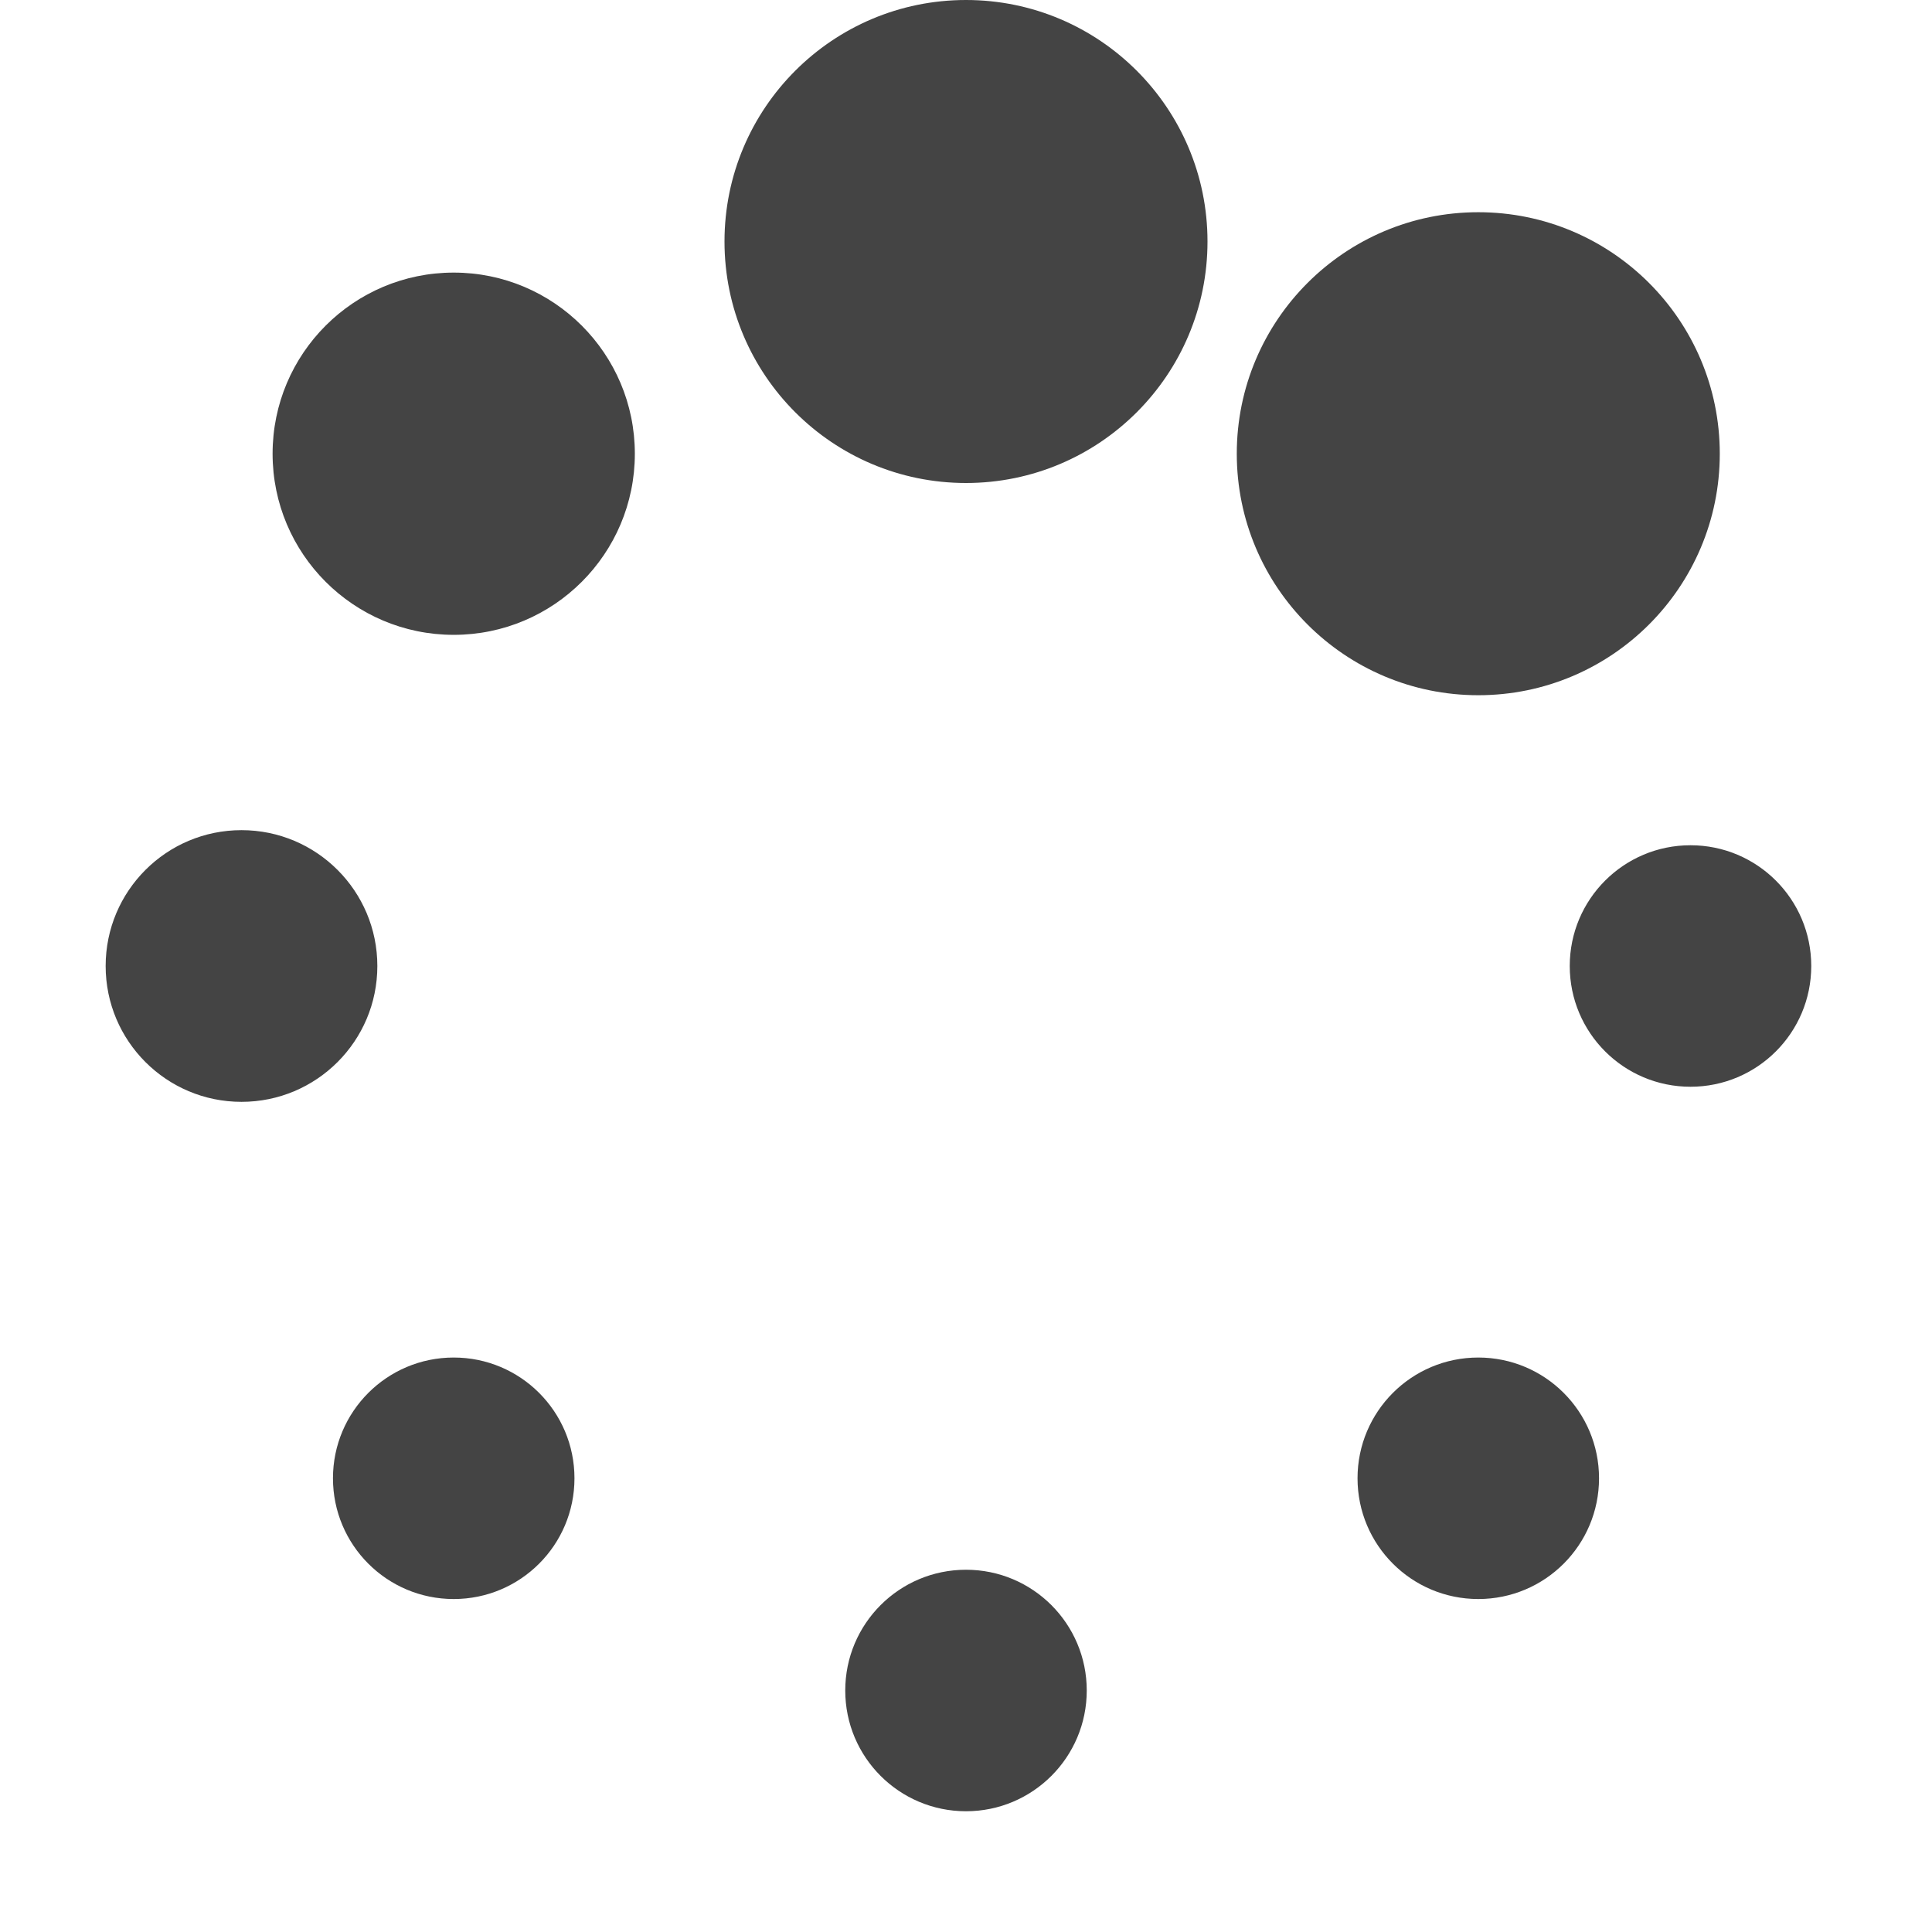
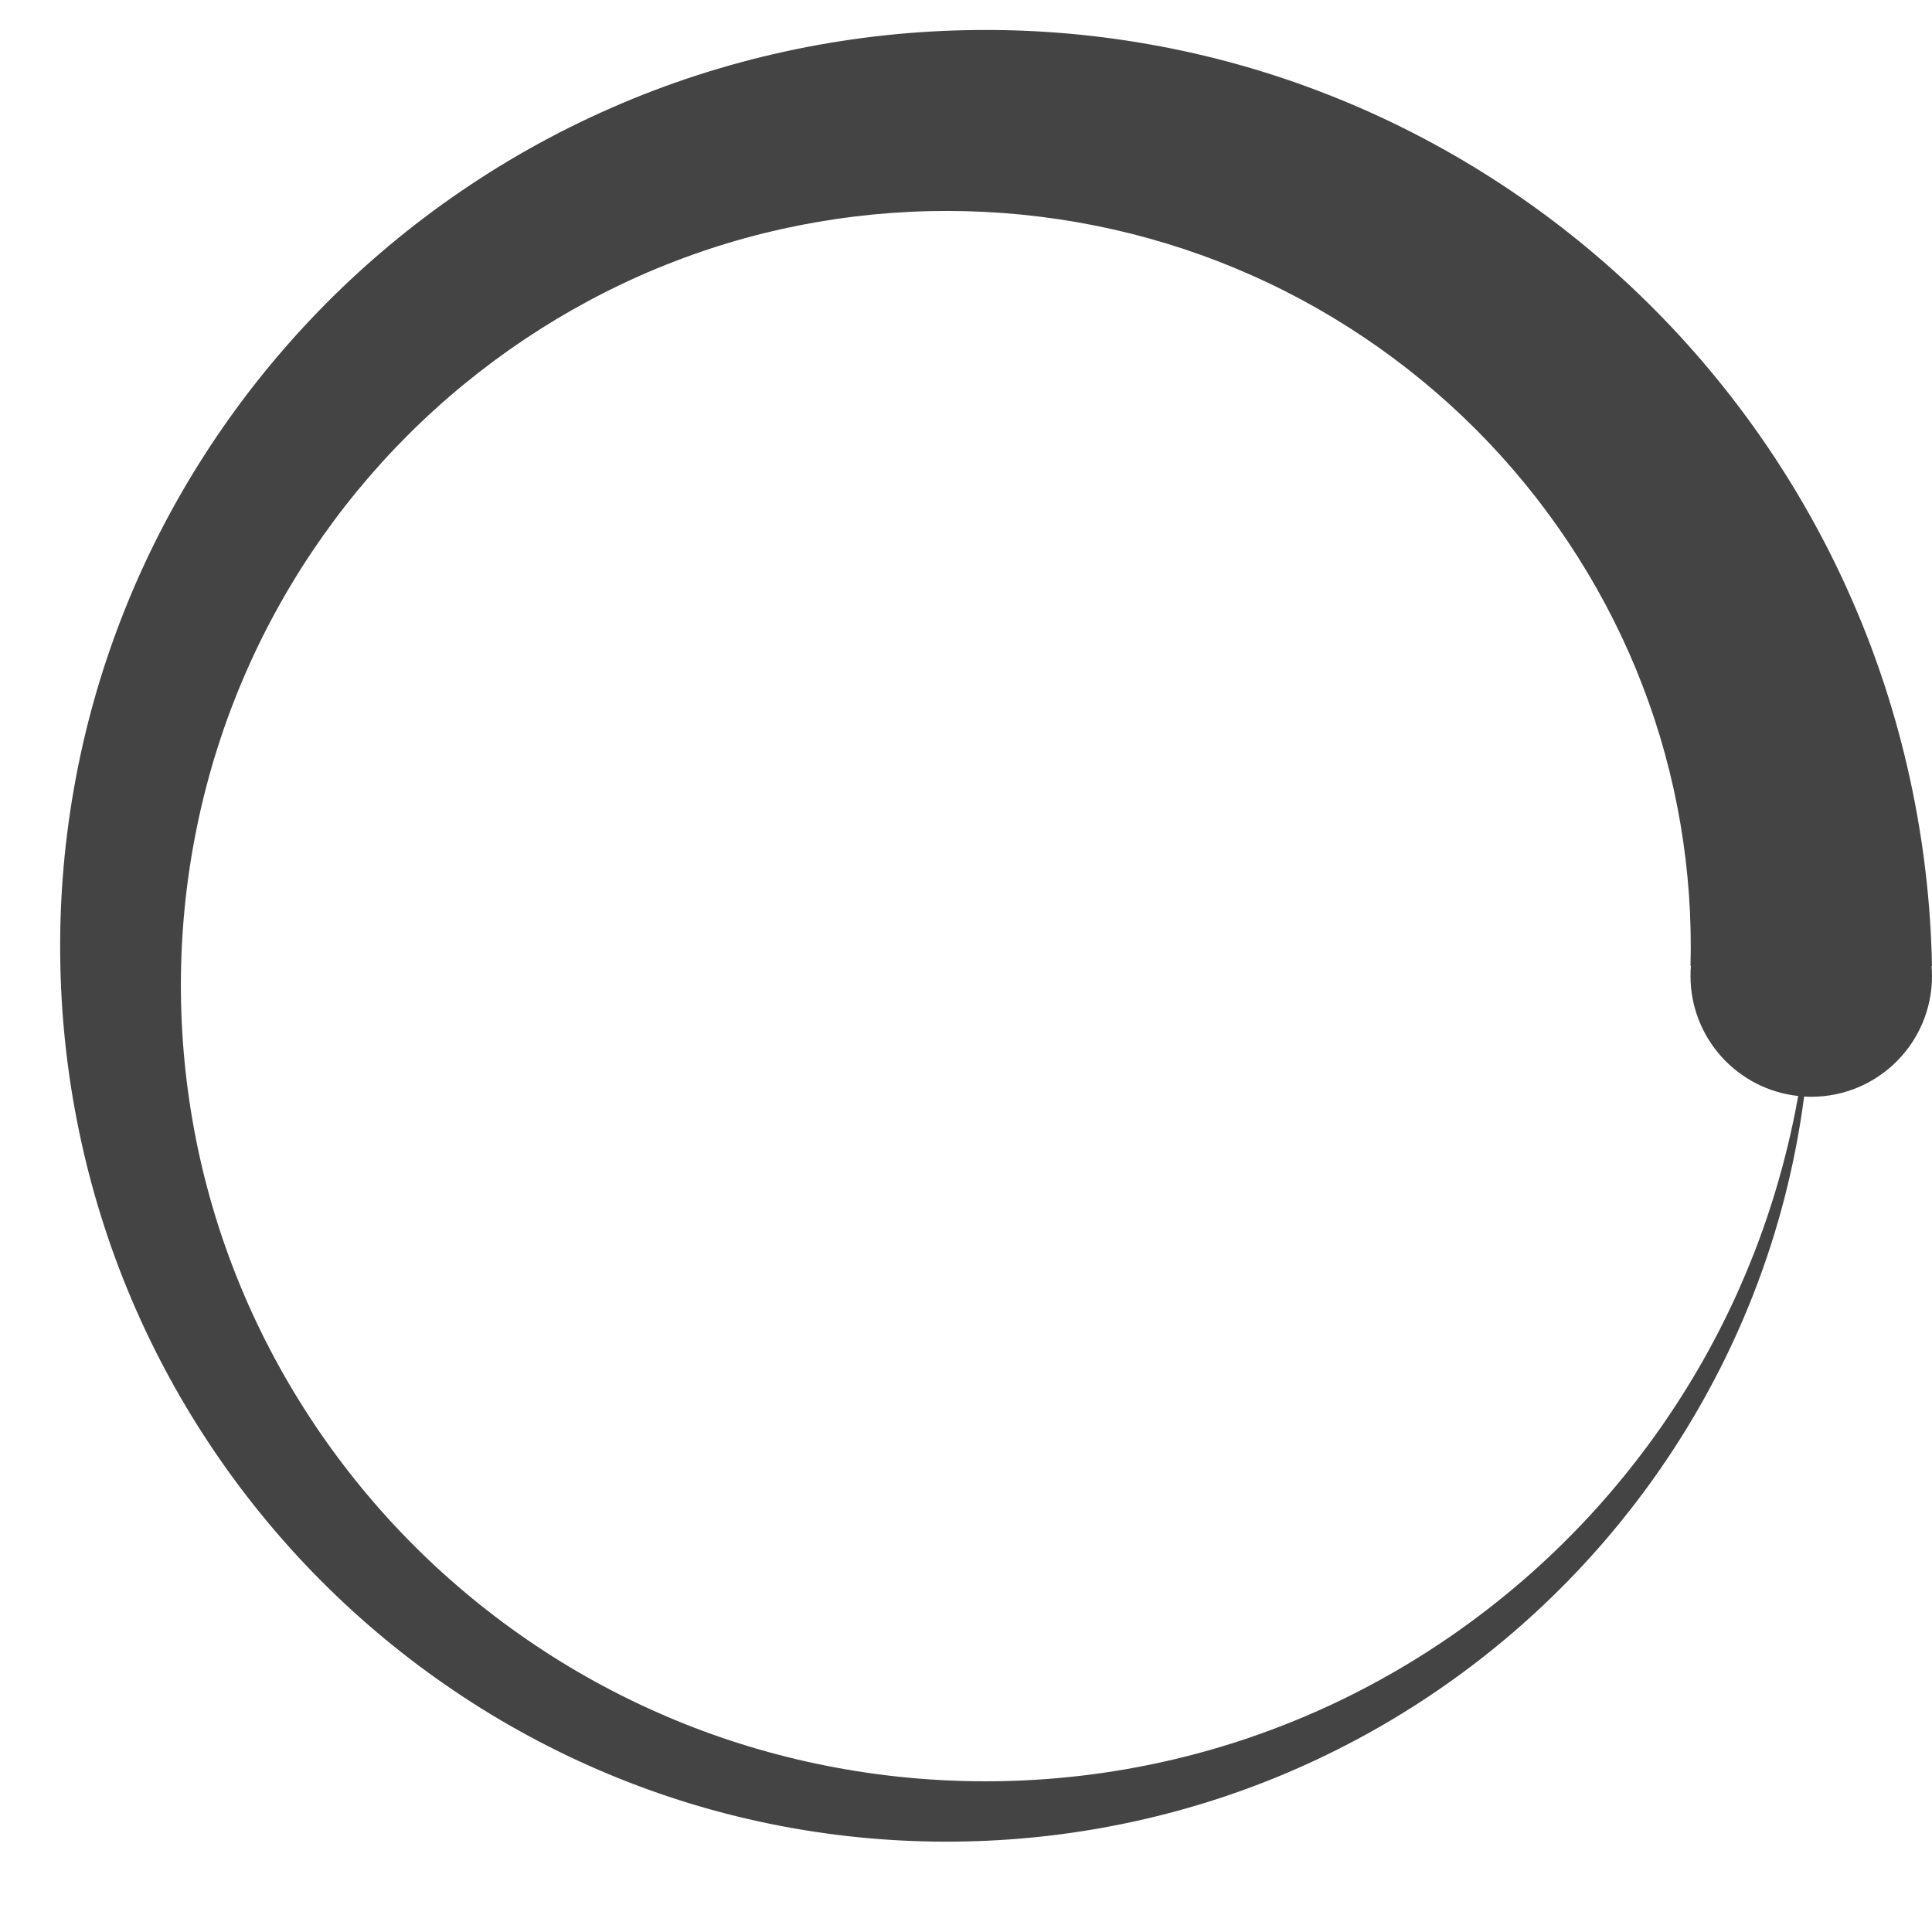
<svg xmlns="http://www.w3.org/2000/svg" version="1.1" width="32" height="32" viewBox="0 0 32 32">
-   <path fill="#444" d="M12 4c0 2.209 1.791 4 4 4s4-1.791 4-4c0-2.209-1.791-4-4-4s-4 1.791-4 4zM20.485 7.515c0 2.209 1.791 4 4 4s4-1.791 4-4c0-2.209-1.791-4-4-4s-4 1.791-4 4zM26 16c0 1.105 0.895 2 2 2s2-0.895 2-2c0-1.105-0.895-2-2-2s-2 0.895-2 2zM22.485 24.485c0 1.105 0.895 2 2 2s2-0.895 2-2c0-1.105-0.895-2-2-2s-2 0.895-2 2zM14 28c0 0 0 0 0 0 0 1.105 0.895 2 2 2s2-0.895 2-2c0 0 0 0 0 0s0 0 0 0c0-1.105-0.895-2-2-2s-2 0.895-2 2c0 0 0 0 0 0zM5.515 24.485c0 0 0 0 0 0 0 1.105 0.895 2 2 2s2-0.895 2-2c0 0 0 0 0 0s0 0 0 0c0-1.105-0.895-2-2-2s-2 0.895-2 2c0 0 0 0 0 0zM4.515 7.515c0 0 0 0 0 0 0 1.657 1.343 3 3 3s3-1.343 3-3c0 0 0 0 0 0s0 0 0 0c0-1.657-1.343-3-3-3s-3 1.343-3 3c0 0 0 0 0 0zM1.75 16c0 1.243 1.007 2.25 2.25 2.25s2.25-1.007 2.25-2.25c0-1.243-1.007-2.25-2.25-2.25s-2.25 1.007-2.25 2.25z" />
+   <path fill="#444" d="M32 16c-0.040-2.089-0.493-4.172-1.331-6.077-0.834-1.906-2.046-3.633-3.533-5.060-1.486-1.428-3.248-2.557-5.156-3.302-1.906-0.748-3.956-1.105-5.981-1.061-2.025 0.040-4.042 0.48-5.885 1.292-1.845 0.809-3.517 1.983-4.898 3.424s-2.474 3.147-3.193 4.994c-0.722 1.846-1.067 3.829-1.023 5.79 0.040 1.961 0.468 3.911 1.254 5.694 0.784 1.784 1.921 3.401 3.316 4.736 1.394 1.336 3.046 2.391 4.832 3.085 1.785 0.697 3.701 1.028 5.598 0.985 1.897-0.040 3.78-0.455 5.502-1.216 1.723-0.759 3.285-1.859 4.574-3.208 1.29-1.348 2.308-2.945 2.977-4.67 0.407-1.046 0.684-2.137 0.829-3.244 0.039 0.002 0.078 0.004 0.118 0.004 1.105 0 2-0.895 2-2 0-0.056-0.003-0.112-0.007-0.167h0.007zM28.822 21.311c-0.733 1.663-1.796 3.169-3.099 4.412s-2.844 2.225-4.508 2.868c-1.663 0.646-3.447 0.952-5.215 0.909-1.769-0.041-3.519-0.429-5.119-1.14-1.602-0.708-3.053-1.734-4.25-2.991s-2.141-2.743-2.76-4.346c-0.621-1.603-0.913-3.319-0.871-5.024 0.041-1.705 0.417-3.388 1.102-4.928 0.683-1.541 1.672-2.937 2.883-4.088s2.642-2.058 4.184-2.652c1.542-0.596 3.192-0.875 4.832-0.833 1.641 0.041 3.257 0.404 4.736 1.064 1.48 0.658 2.82 1.609 3.926 2.774s1.975 2.54 2.543 4.021c0.57 1.481 0.837 3.064 0.794 4.641h0.007c-0.005 0.055-0.007 0.11-0.007 0.167 0 1.032 0.781 1.88 1.784 1.988-0.195 1.088-0.517 2.151-0.962 3.156z" />
</svg>
